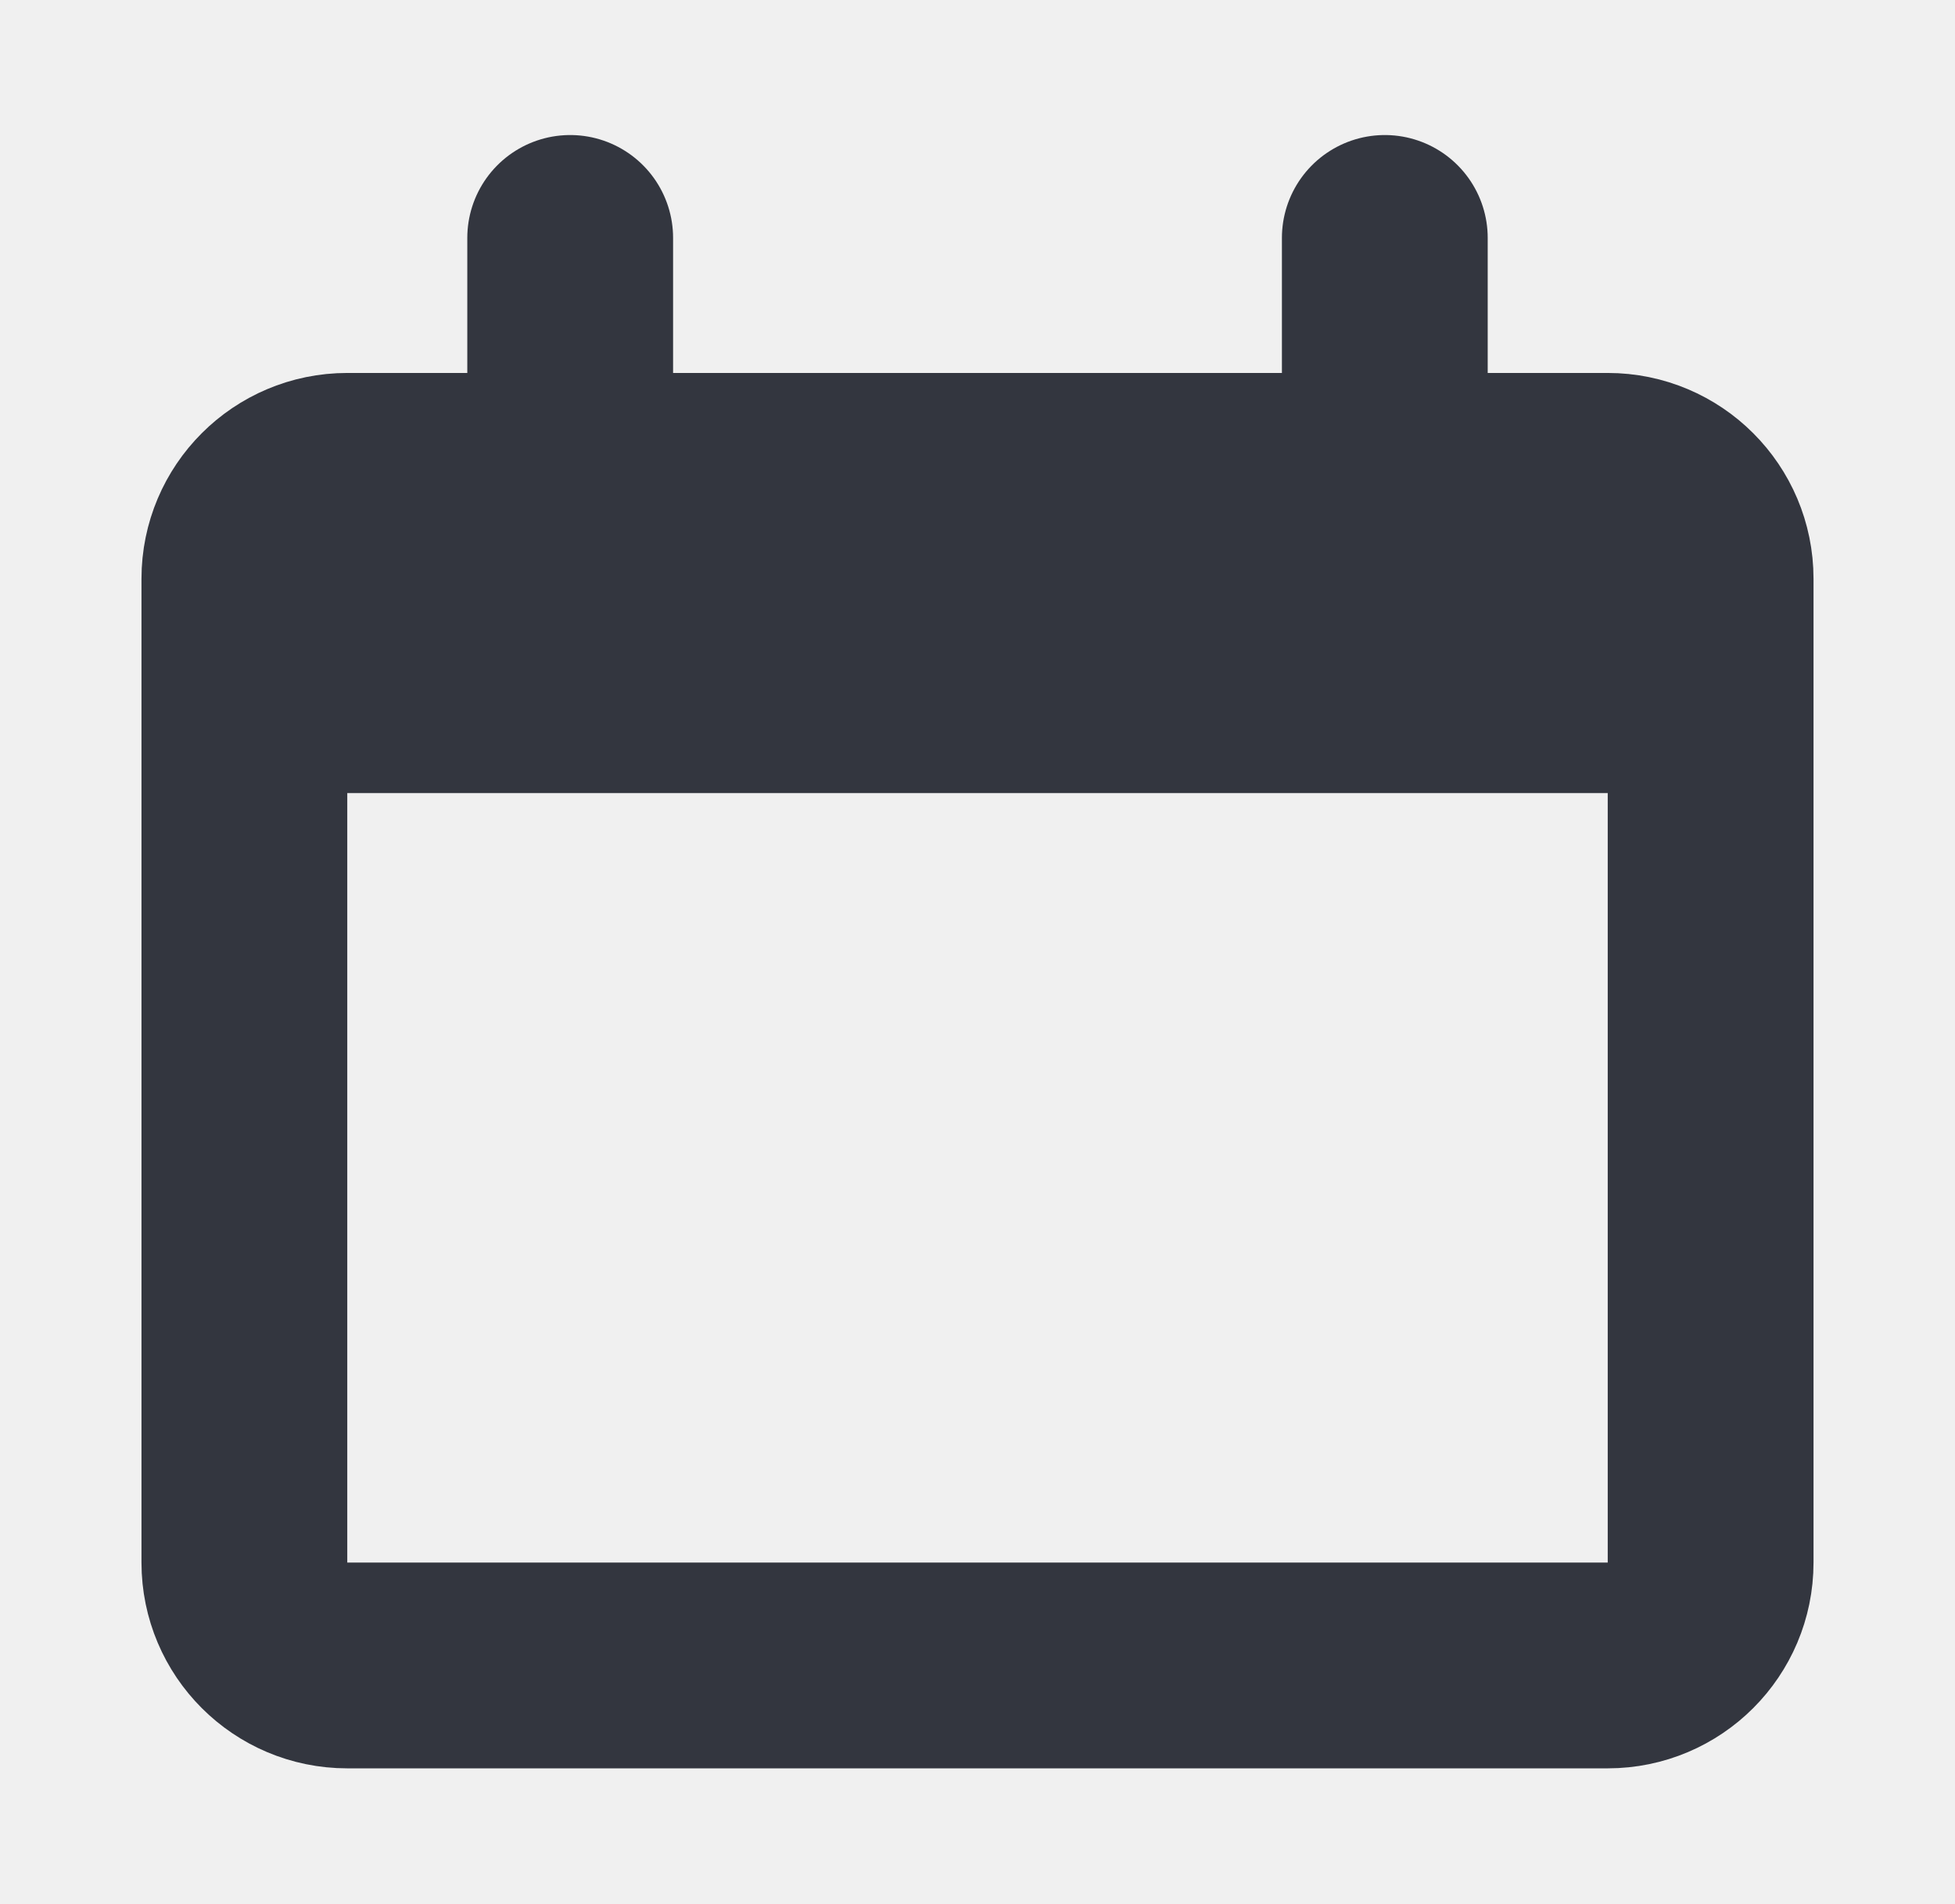
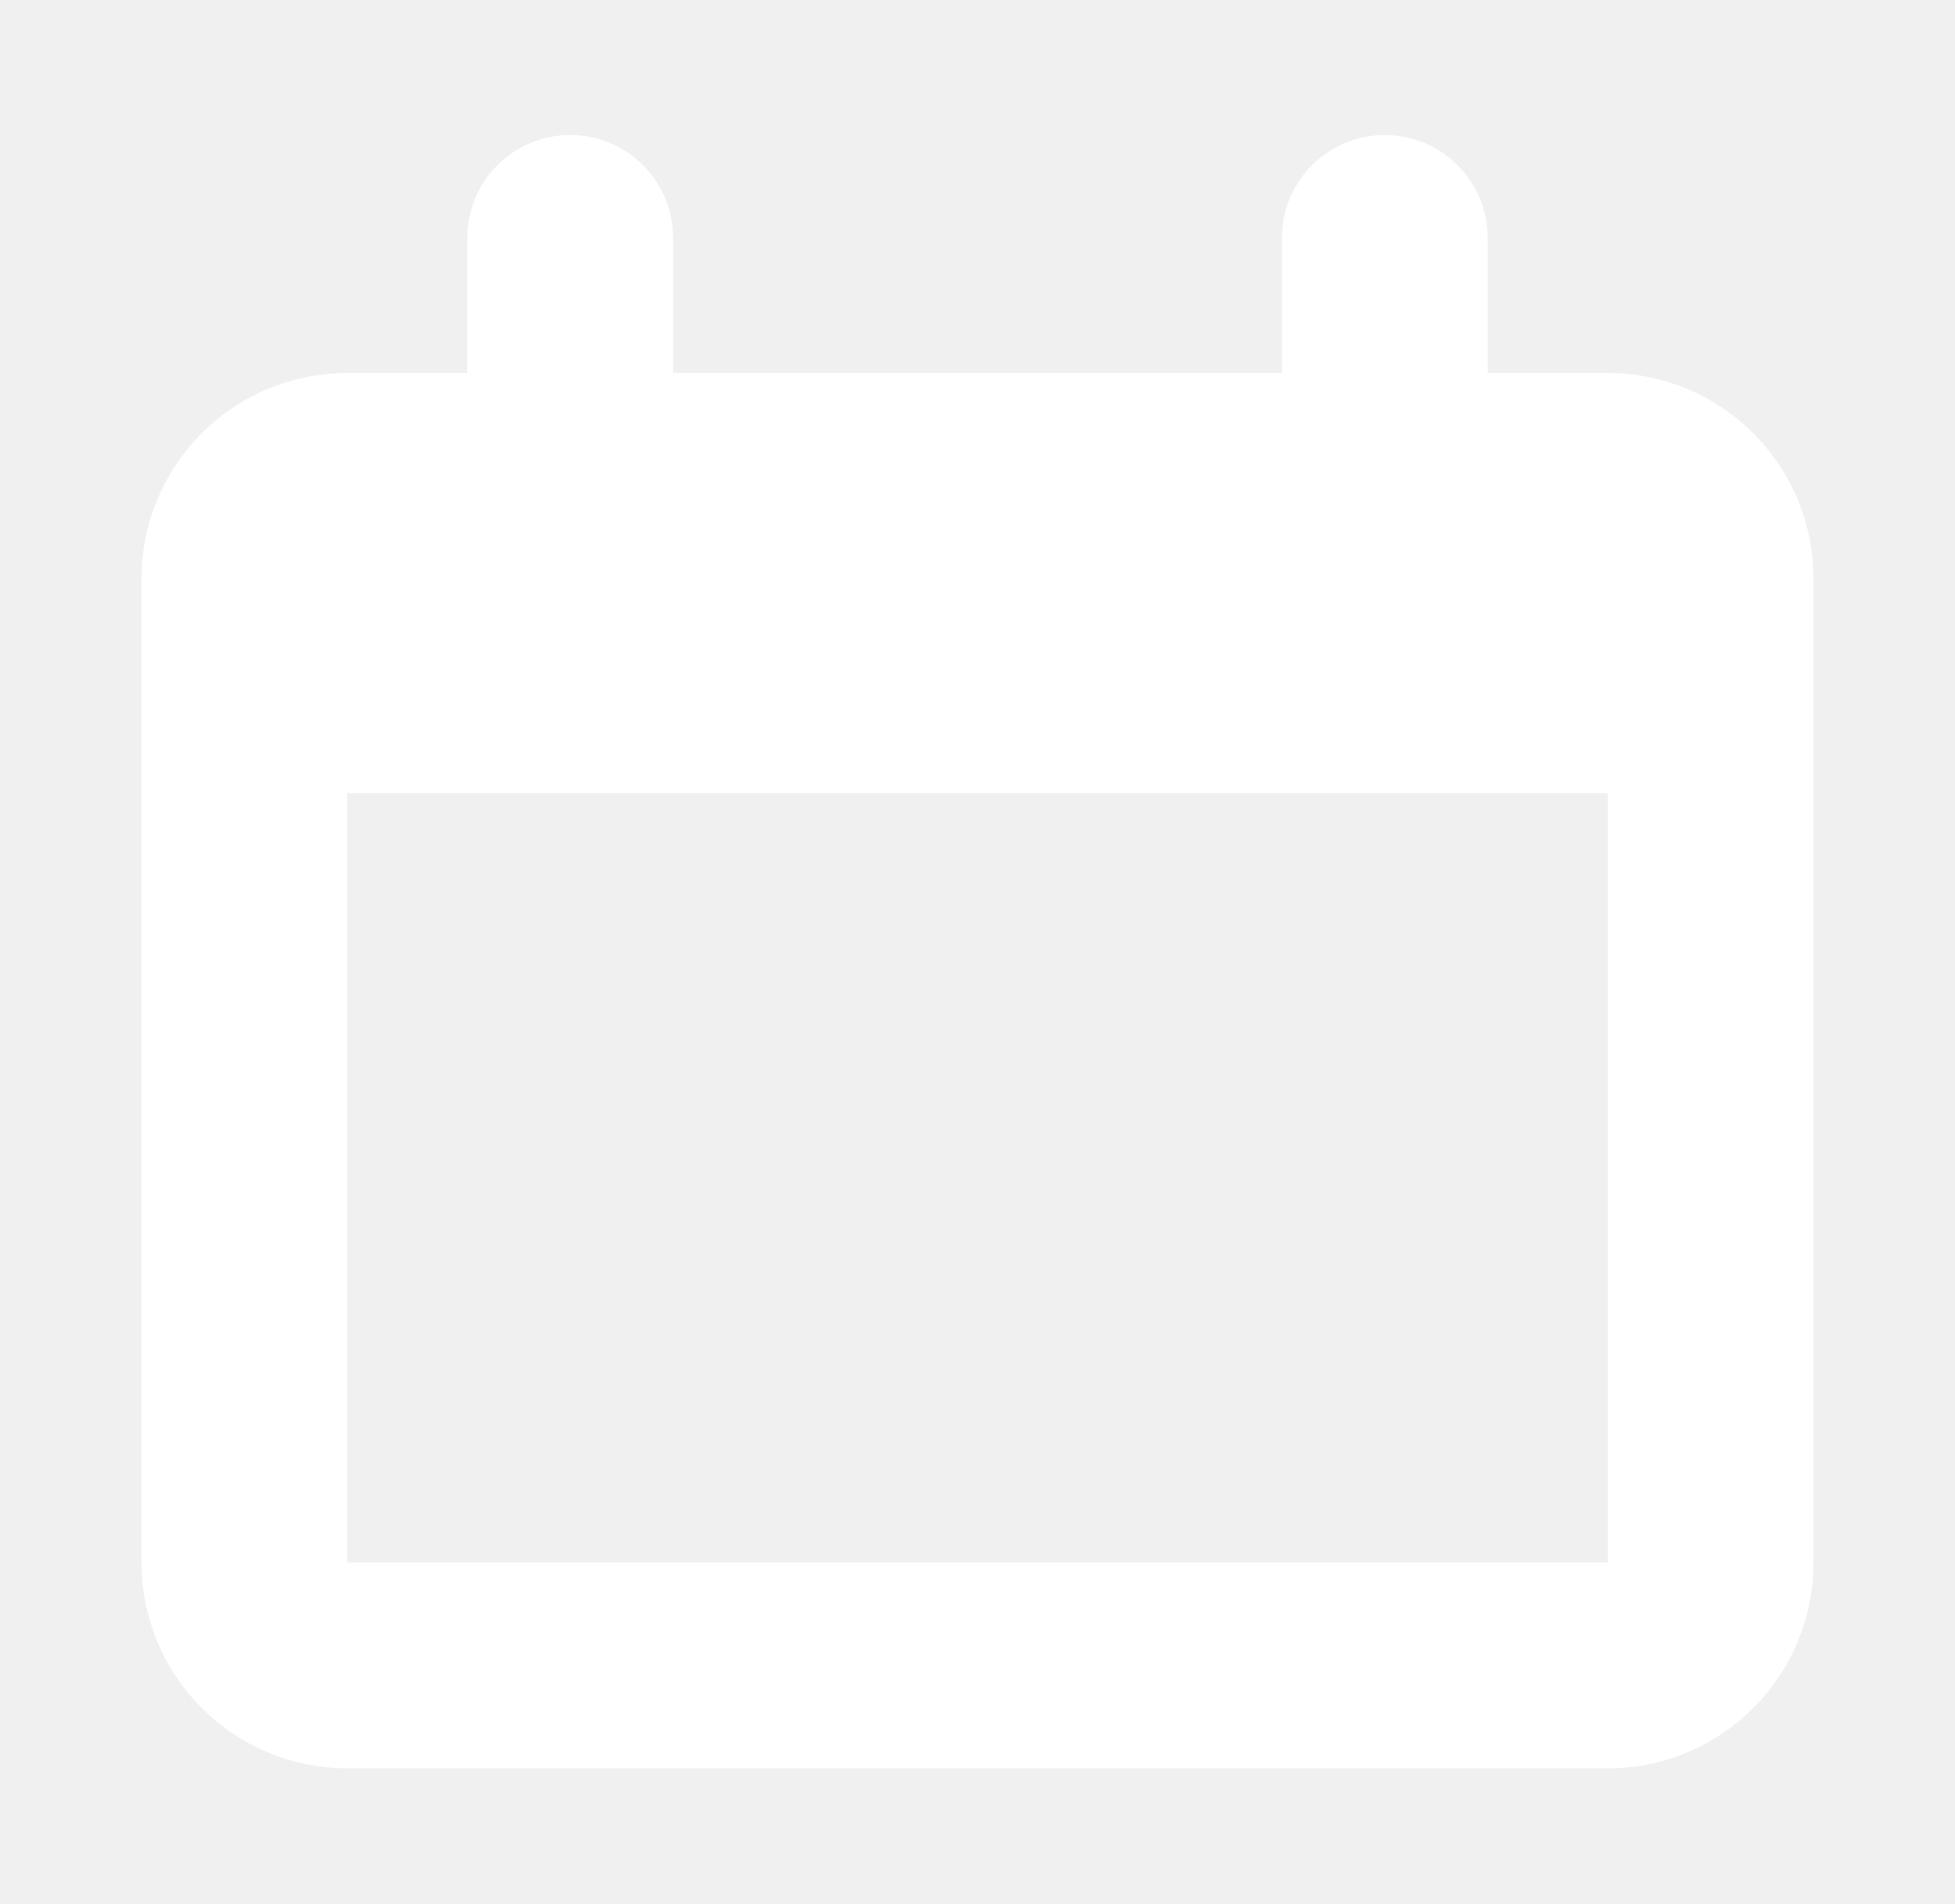
<svg xmlns="http://www.w3.org/2000/svg" width="38" height="37" viewBox="0 0 38 37" fill="none">
-   <rect x="4.75" y="9.25" width="28.5" height="23.125" rx="2" stroke="#33363F" stroke-width="4" />
-   <path d="M4.75 13.25C4.75 11.364 4.75 10.422 5.336 9.836C5.922 9.25 6.864 9.25 8.75 9.25H29.25C31.136 9.25 32.078 9.25 32.664 9.836C33.25 10.422 33.25 11.364 33.25 13.25V15.417H4.75V13.25Z" fill="#33363F" />
-   <path d="M11.083 4.625L11.083 9.25" stroke="#33363F" stroke-width="4" stroke-linecap="round" />
-   <path d="M26.917 4.625L26.917 9.25" stroke="#33363F" stroke-width="4" stroke-linecap="round" />
+   <rect x="4.75" y="9.25" width="28.5" height="23.125" rx="2" stroke="white" stroke-width="4" />
+   <path d="M4.75 13.25C4.75 11.364 4.75 10.422 5.336 9.836C5.922 9.25 6.864 9.25 8.75 9.25H29.25C31.136 9.25 32.078 9.25 32.664 9.836C33.25 10.422 33.25 11.364 33.25 13.25V15.417H4.75V13.25Z" fill="white" />
+   <path d="M11.083 4.625L11.083 9.25" stroke="white" stroke-width="4" stroke-linecap="round" />
+   <path d="M26.917 4.625L26.917 9.25" stroke="white" stroke-width="4" stroke-linecap="round" />
</svg>
